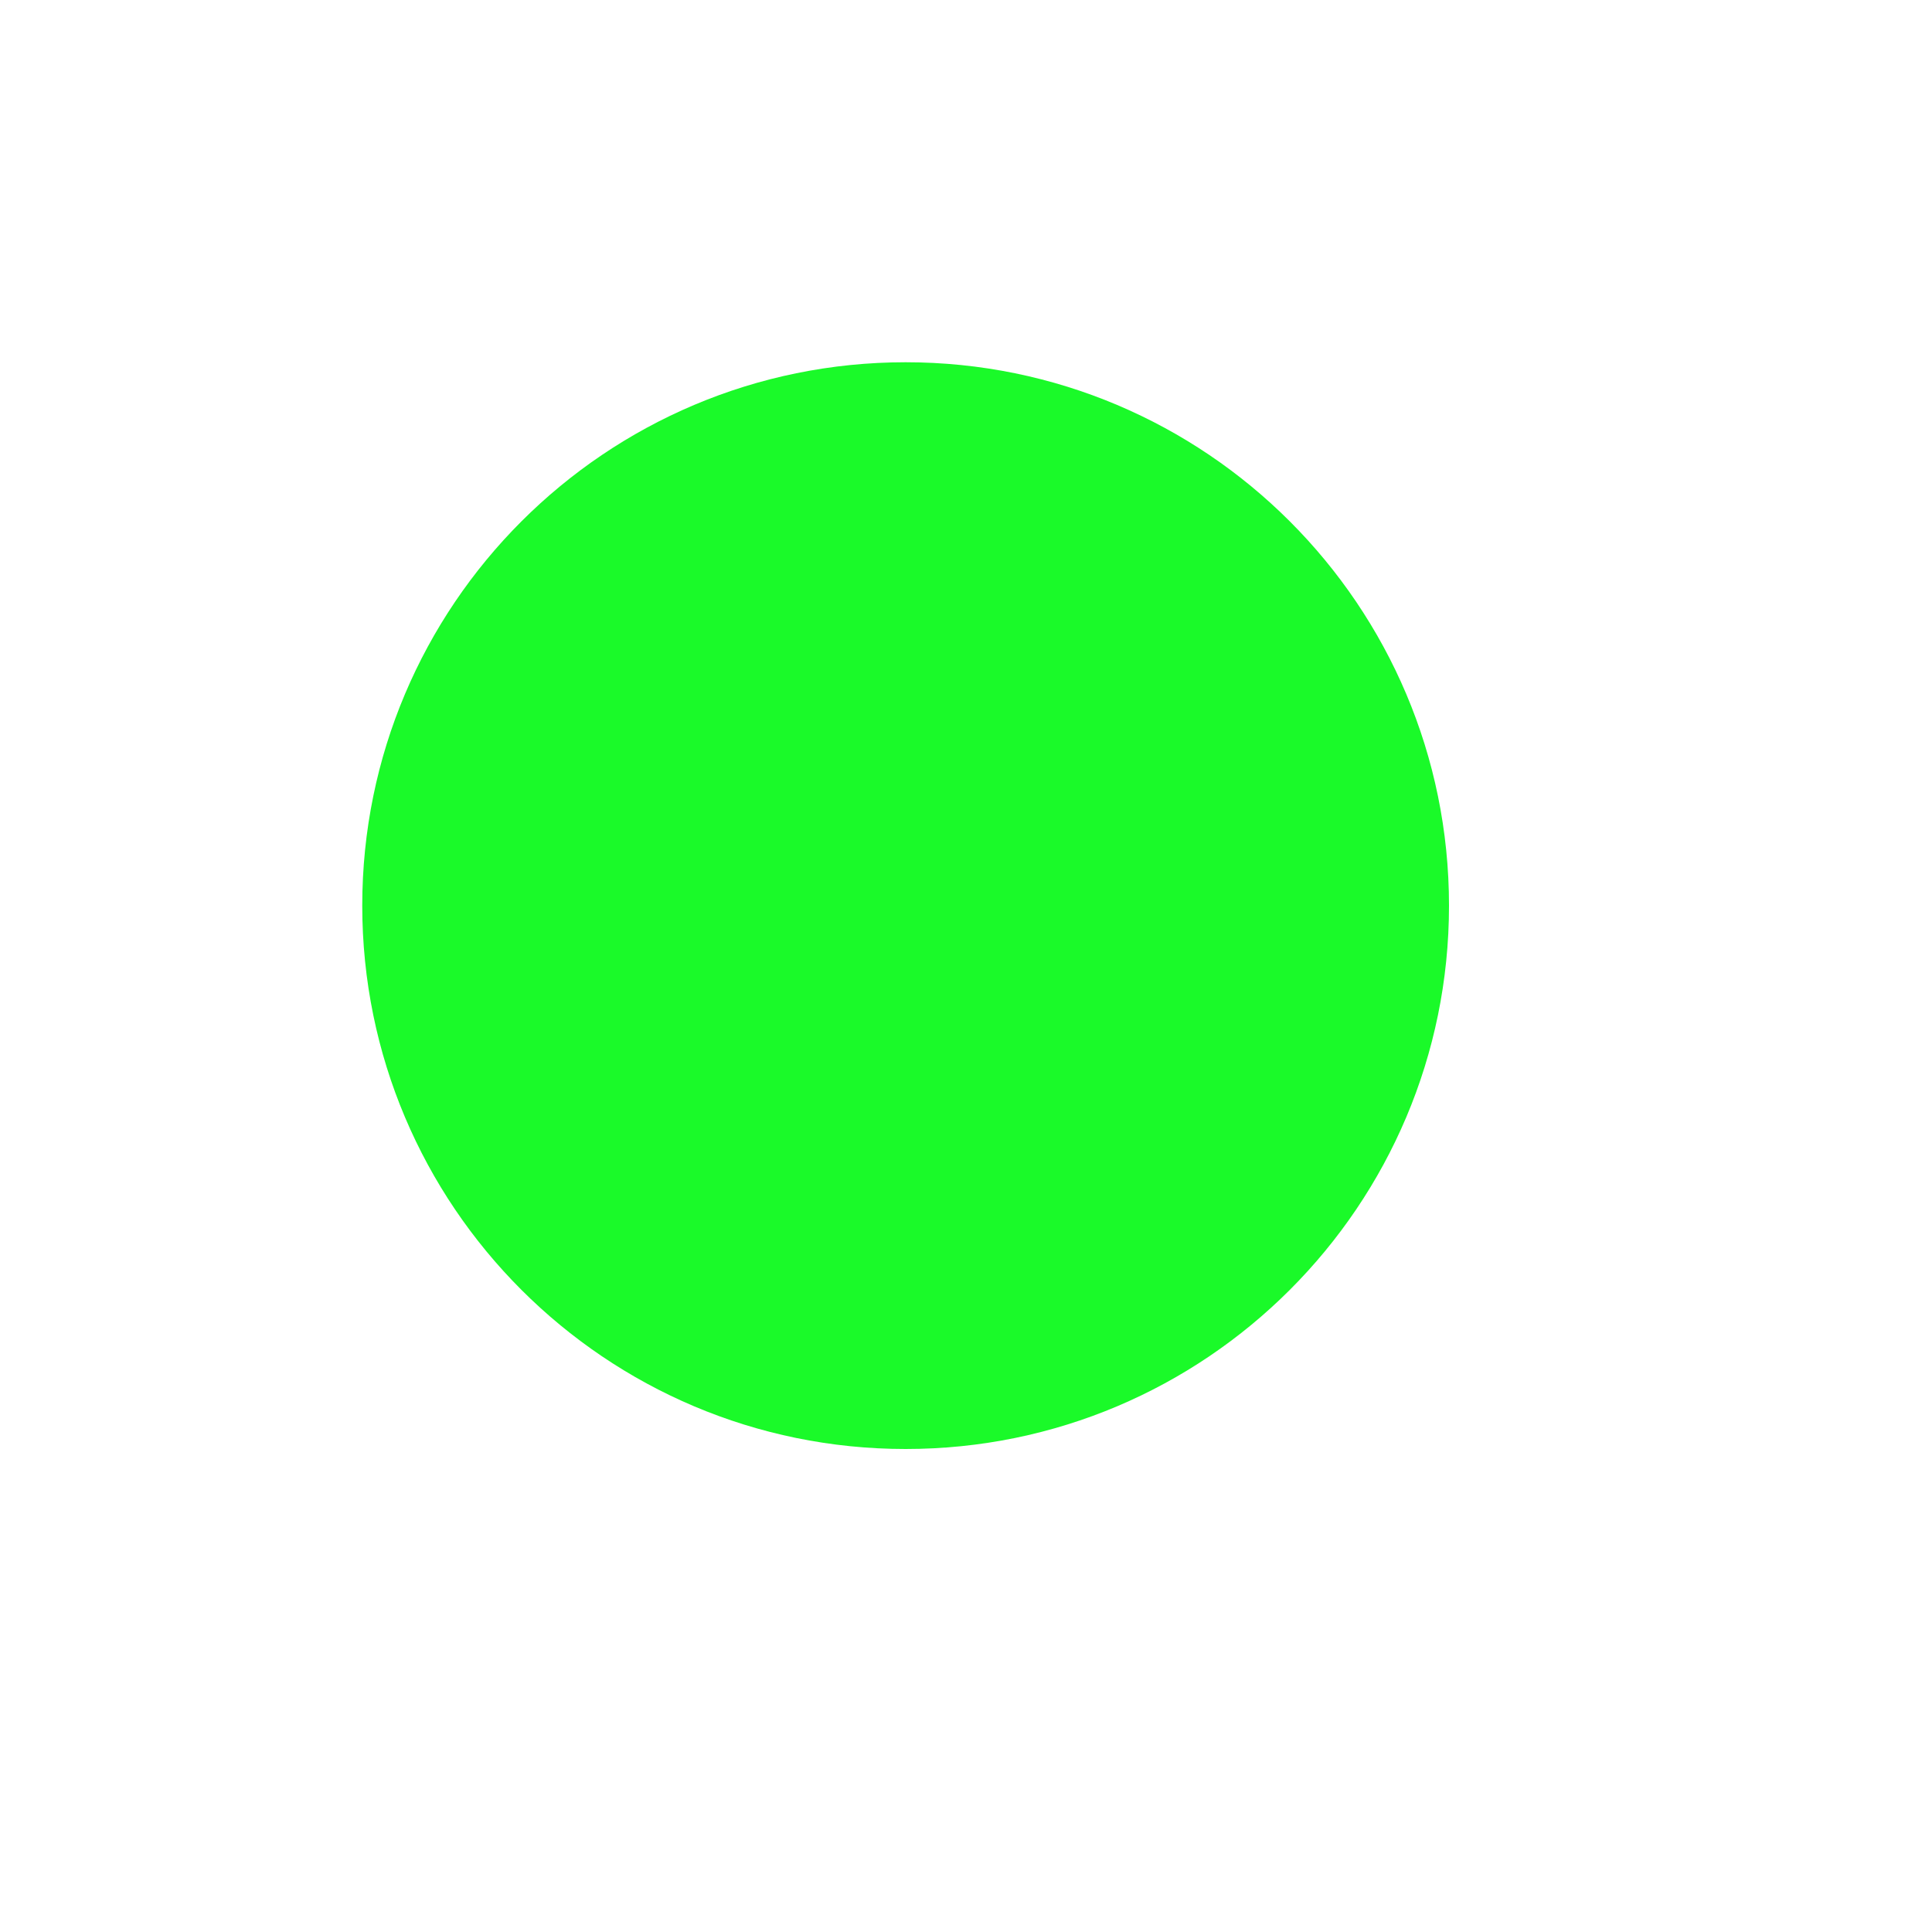
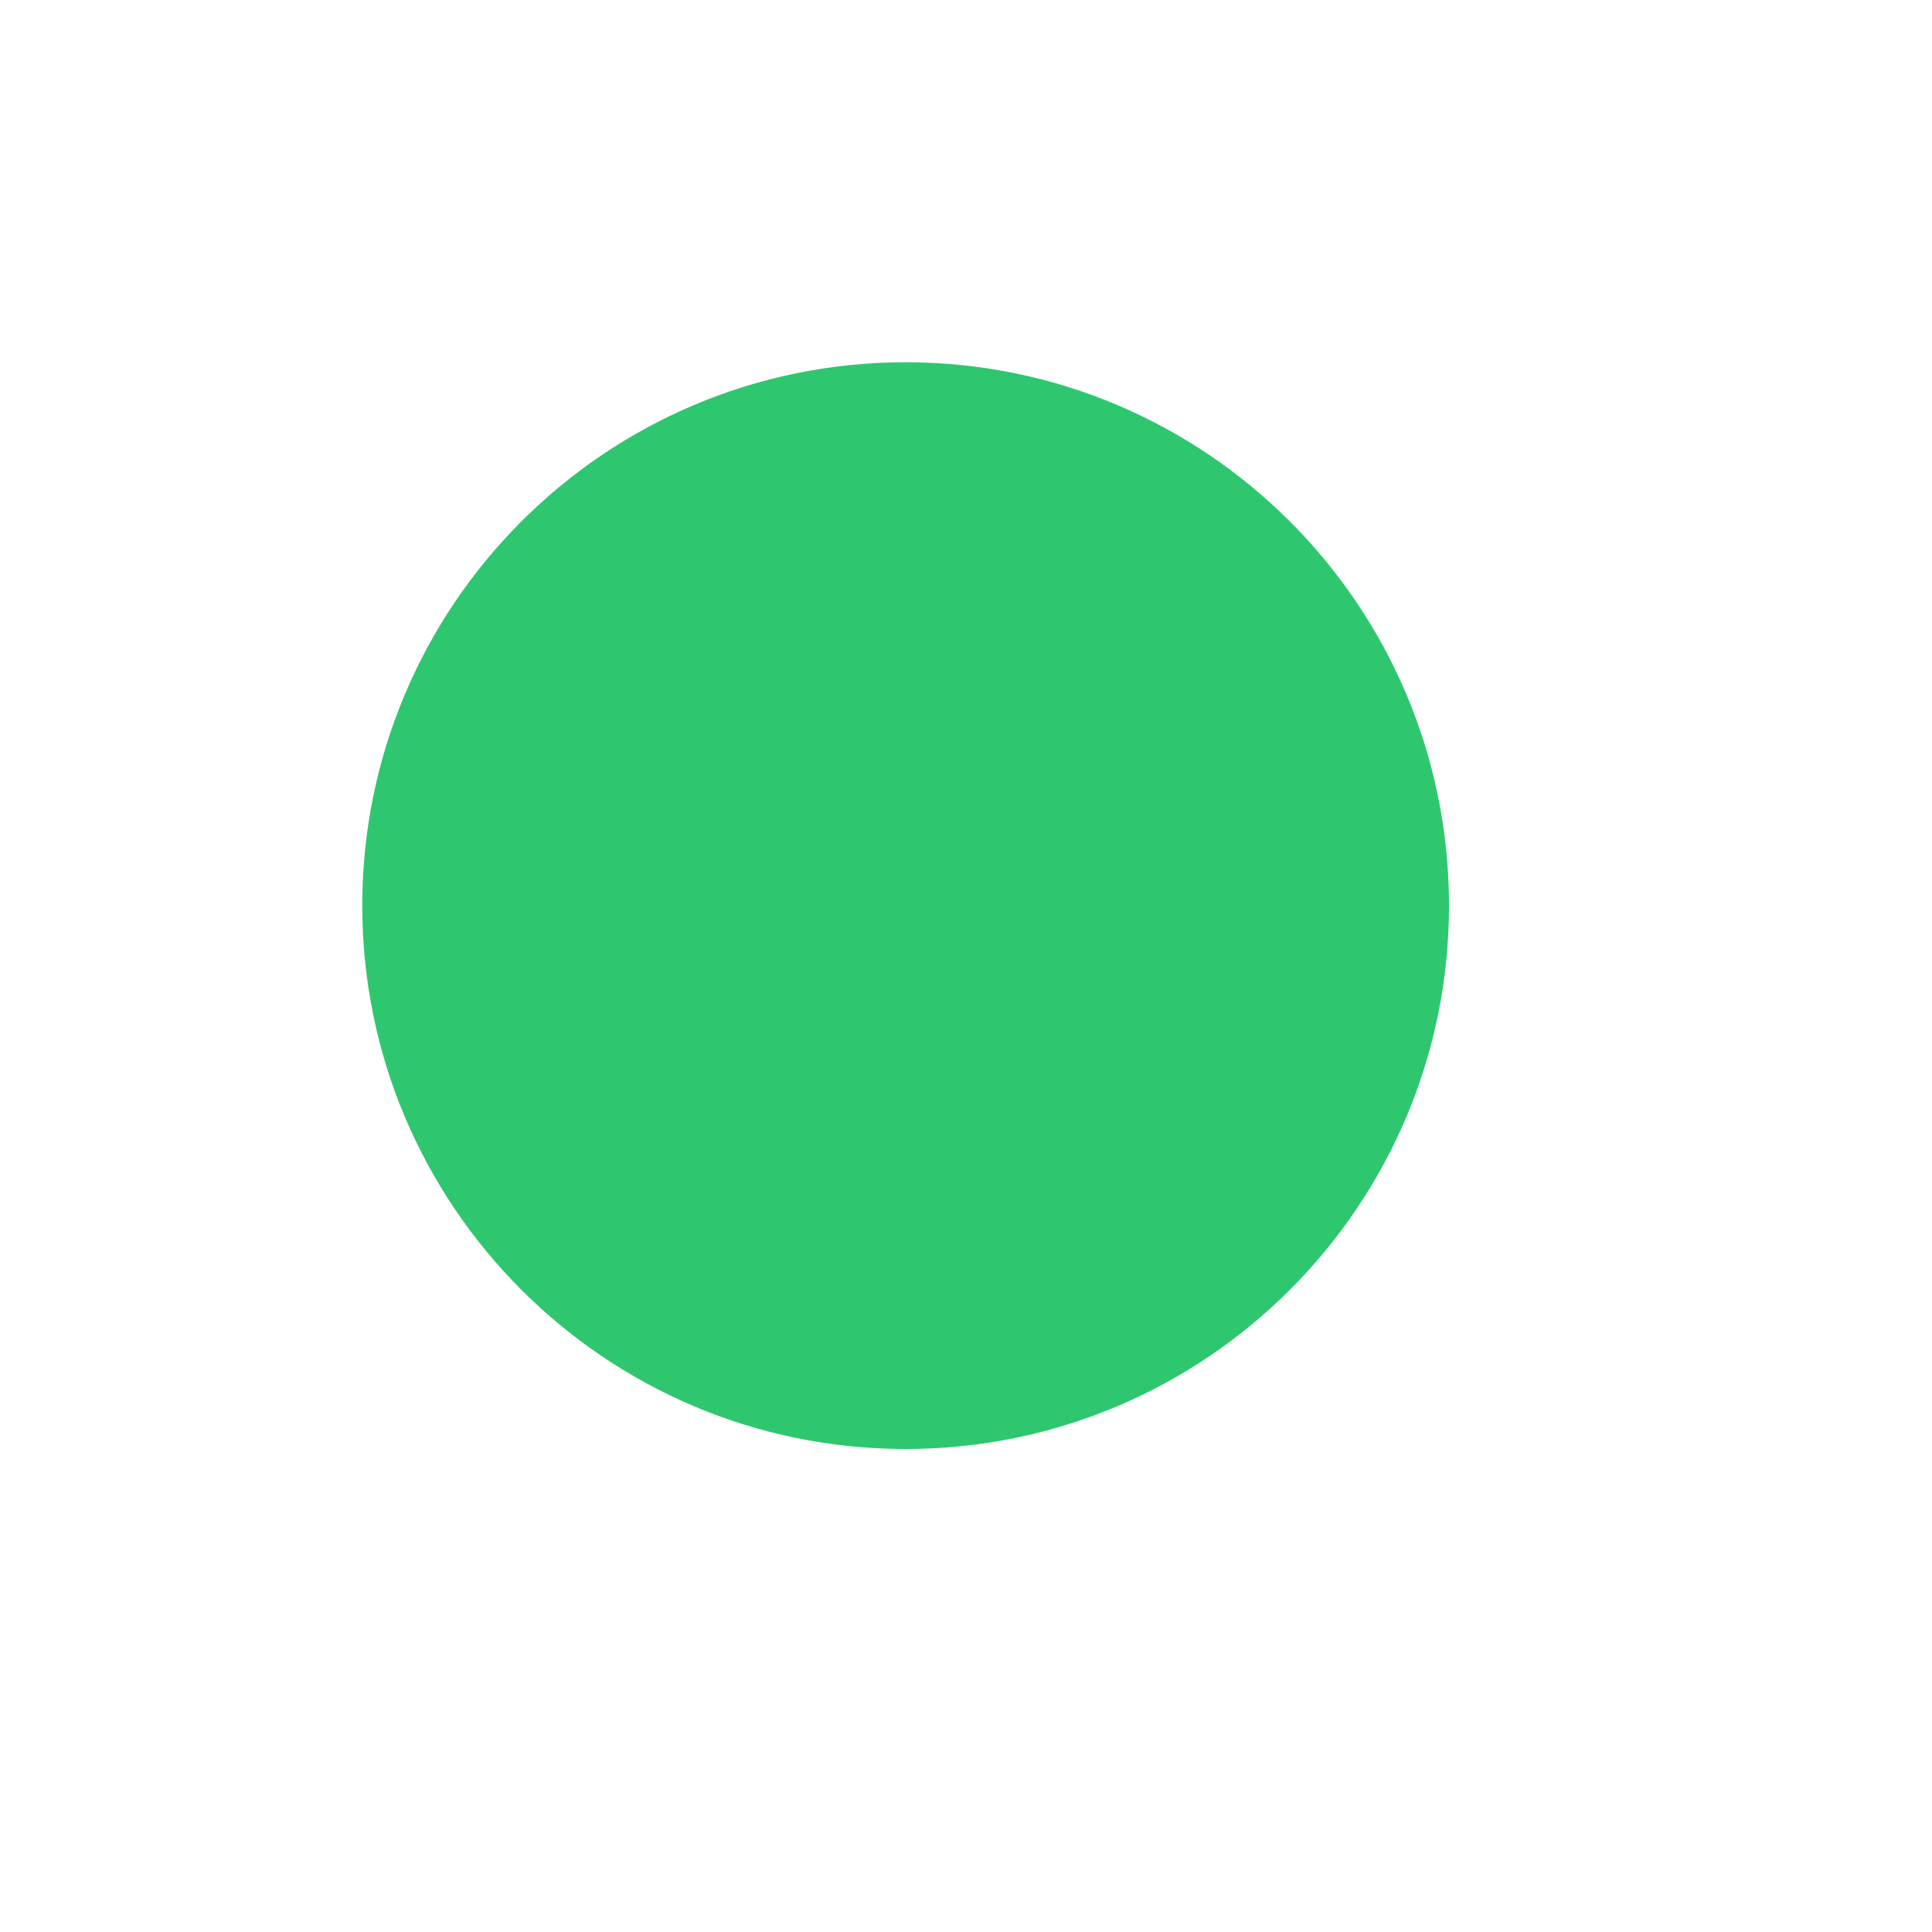
- <svg xmlns="http://www.w3.org/2000/svg" t="1633684002355" class="icon" viewBox="0 0 1024 1024" version="1.1" p-id="2391" width="200" height="200">
+ <svg xmlns="http://www.w3.org/2000/svg" t="1633684676065" class="icon" viewBox="0 0 1024 1024" version="1.1" p-id="2750" width="200" height="200">
  <defs>
    <style type="text/css" />
  </defs>
-   <path d="M480 480m-288 0a4.5 4.5 0 1 0 576 0 4.5 4.5 0 1 0-576 0Z" fill="#1afa29" p-id="2392" />
+   <path d="M480 480m-288 0a4.5 4.5 0 1 0 576 0 4.5 4.5 0 1 0-576 0Z" fill="#2ec76f" p-id="2751" />
</svg>
